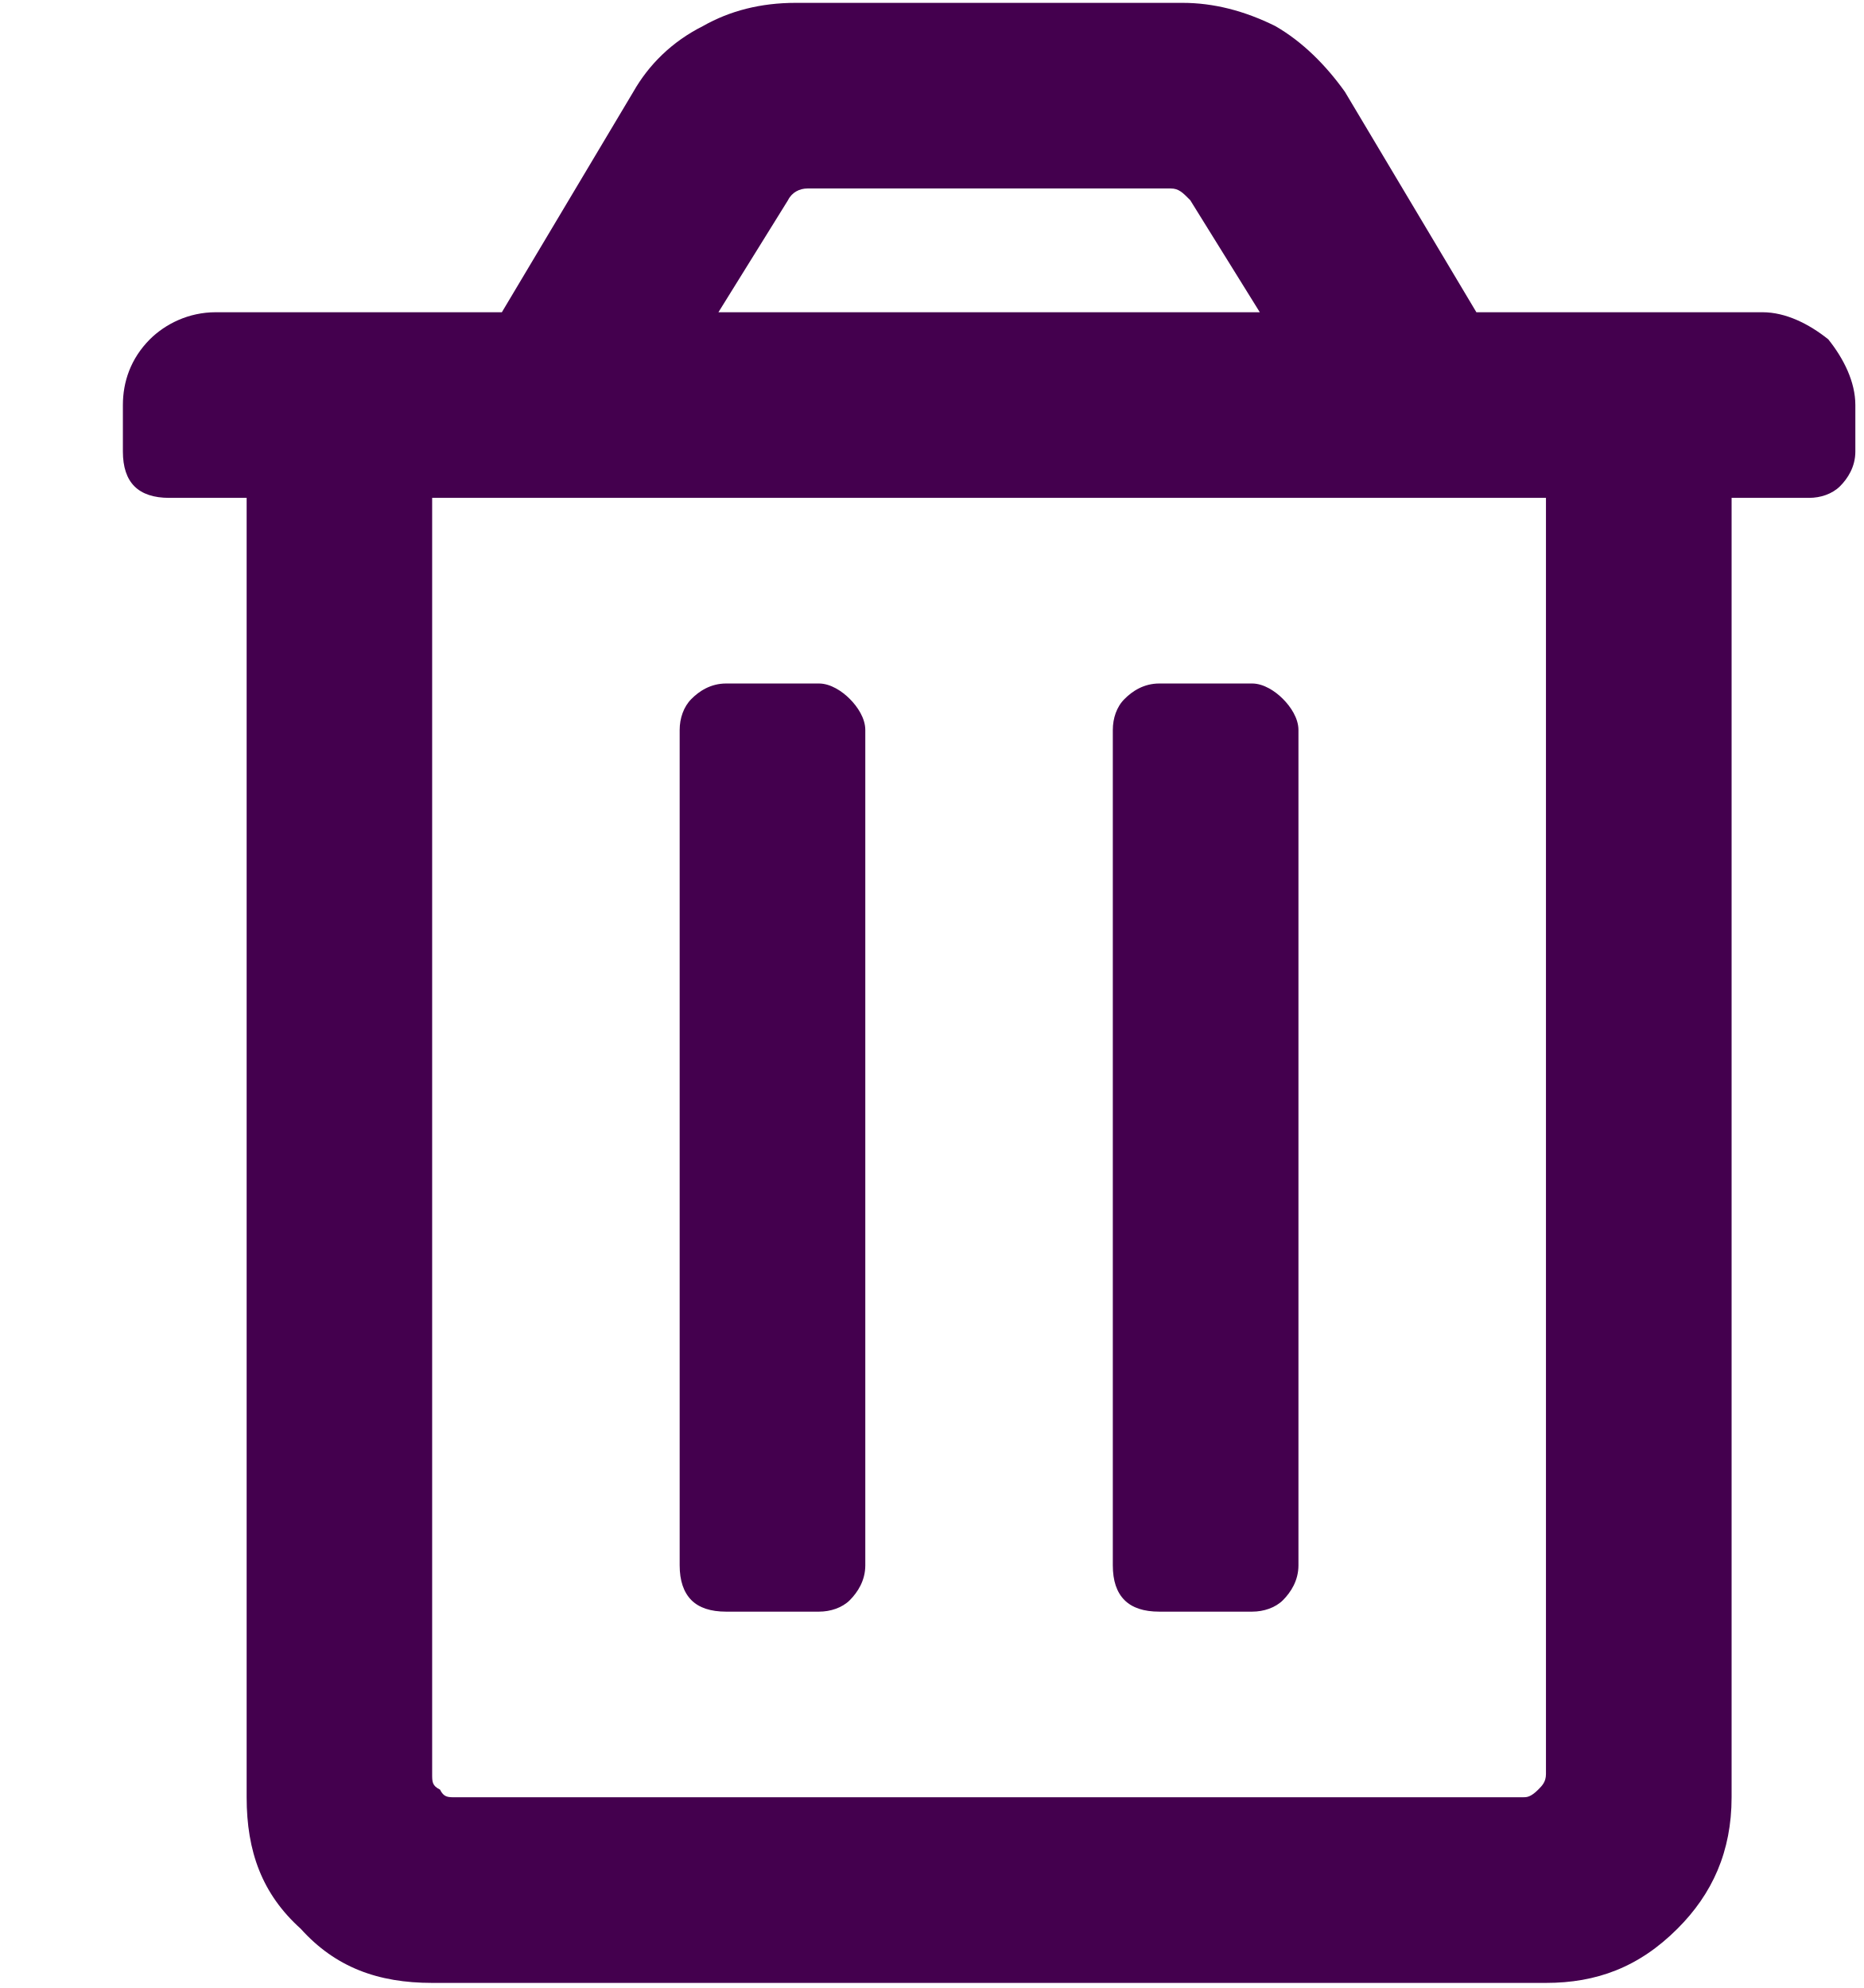
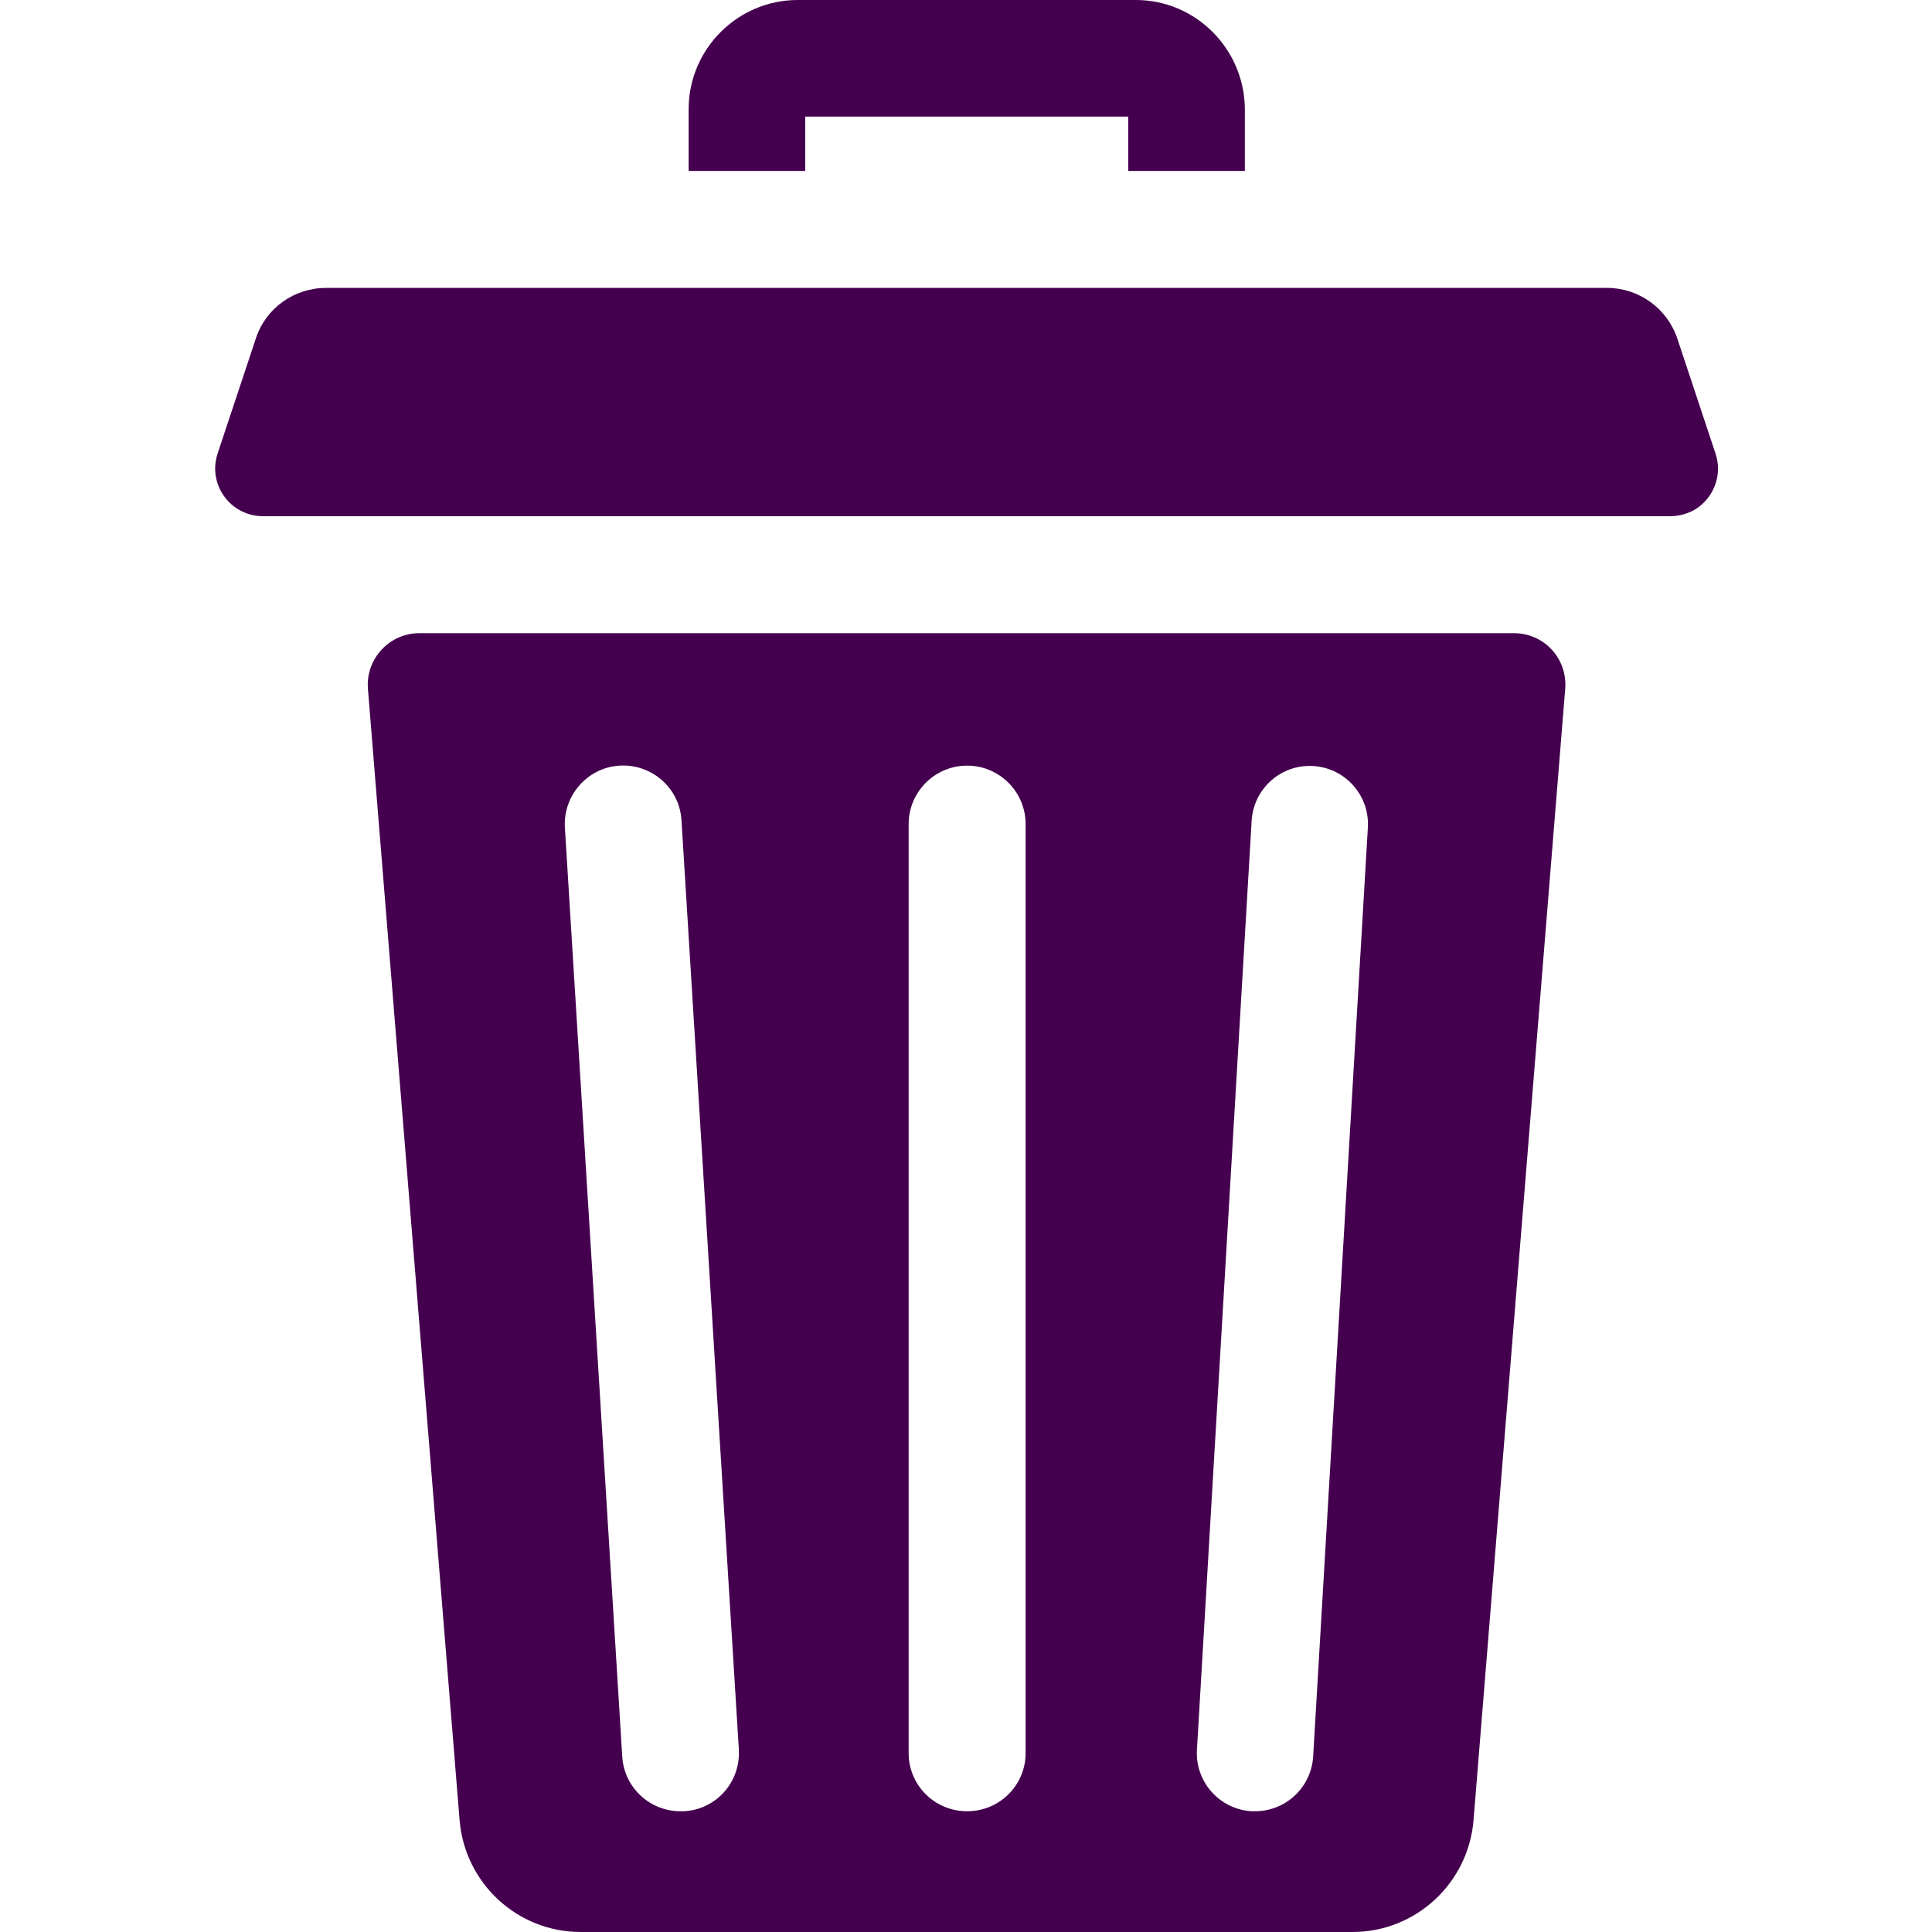
- <svg xmlns="http://www.w3.org/2000/svg" width="15" height="16" viewBox="0 0 15 16" fill="none">
-   <path d="M6.964 5.875C6.964 5.781 6.902 5.688 6.84 5.626C6.778 5.563 6.684 5.501 6.591 5.501H5.844C5.719 5.501 5.626 5.563 5.564 5.626C5.502 5.688 5.47 5.781 5.47 5.875V12.598C5.47 12.722 5.502 12.815 5.564 12.878C5.626 12.94 5.719 12.971 5.844 12.971H6.591C6.684 12.971 6.778 12.94 6.84 12.878C6.902 12.815 6.964 12.722 6.964 12.598V5.875ZM10.077 5.501C10.17 5.501 10.264 5.563 10.326 5.626C10.388 5.688 10.45 5.781 10.45 5.875V12.598C10.45 12.722 10.388 12.815 10.326 12.878C10.264 12.94 10.17 12.971 10.077 12.971H9.33C9.205 12.971 9.112 12.94 9.05 12.878C8.987 12.815 8.956 12.722 8.956 12.598V5.875C8.956 5.781 8.987 5.688 9.05 5.626C9.112 5.563 9.205 5.501 9.33 5.501H10.077ZM14.185 2.513H11.882L10.824 0.739C10.668 0.521 10.481 0.335 10.264 0.21C10.014 0.086 9.766 0.023 9.517 0.023H6.404C6.124 0.023 5.875 0.086 5.657 0.21C5.408 0.335 5.221 0.521 5.097 0.739L4.039 2.513H1.736C1.518 2.513 1.331 2.607 1.206 2.731C1.051 2.887 0.989 3.074 0.989 3.26V3.634C0.989 3.758 1.02 3.852 1.082 3.914C1.144 3.976 1.238 4.007 1.362 4.007H1.985V14.465C1.985 14.901 2.109 15.243 2.42 15.523C2.7 15.834 3.043 15.959 3.478 15.959H12.442C12.847 15.959 13.189 15.834 13.5 15.523C13.781 15.243 13.936 14.901 13.936 14.465V4.007H14.559C14.652 4.007 14.745 3.976 14.808 3.914C14.87 3.852 14.932 3.758 14.932 3.634V3.26C14.932 3.074 14.839 2.887 14.714 2.731C14.559 2.607 14.372 2.513 14.185 2.513ZM5.782 2.513L6.342 1.611C6.373 1.548 6.435 1.517 6.498 1.517H9.423C9.485 1.517 9.517 1.548 9.579 1.611L10.139 2.513H5.782ZM12.442 4.007V14.278C12.442 14.341 12.411 14.372 12.38 14.403C12.318 14.465 12.287 14.465 12.255 14.465H3.665C3.603 14.465 3.572 14.465 3.541 14.403C3.478 14.372 3.478 14.341 3.478 14.278V4.007H12.442Z" fill="#44004E" />
+ <svg xmlns="http://www.w3.org/2000/svg" version="1.1" id="Layer_1" x="0px" y="0px" viewBox="0 0 512 512" style="enable-background:new 0 0 512 512;" xml:space="preserve">
+   <style type="text/css">
+ 	.st0{fill:#44004E;}
+ </style>
+   <path class="st0" d="M213.4,30.9h85.6v14.4h30.9V28.9C329.8,13,316.9,0,301,0h-89.6c-15.9,0-28.9,13-28.9,28.9v16.4h30.9V30.9z" />
+   <path class="st0" d="M401.2,167.8H111.1c-7.9,0-14.2,6.8-13.6,14.7l24.3,299.9c1.4,16.7,15.3,29.6,32.1,29.6h204.5  c16.8,0,30.7-12.9,32.1-29.6l24.3-299.9C415.4,174.5,409.2,167.8,401.2,167.8z M181.3,480c-0.3,0-0.6,0-1,0  c-8.1,0-14.9-6.3-15.4-14.5l-15.2-246.2c-0.5-8.5,6-15.9,14.5-16.4c8.5-0.5,15.9,5.9,16.4,14.5l15.2,246.2  C196.3,472.2,189.9,479.5,181.3,480z M271.8,464.6c0,8.5-6.9,15.4-15.5,15.4s-15.5-6.9-15.5-15.4V218.4c0-8.5,6.9-15.5,15.5-15.5  c8.5,0,15.5,6.9,15.5,15.5V464.6z M362.5,219.3L348,465.5c-0.5,8.2-7.3,14.5-15.4,14.5c-0.3,0-0.6,0-0.9,0  c-8.5-0.5-15-7.8-14.5-16.3l14.5-246.2c0.5-8.5,7.8-15,16.3-14.5C356.5,203.5,363,210.8,362.5,219.3z" />
+   <path class="st0" d="M454.6,120.1l-10.1-30.4c-2.7-8-10.2-13.4-18.6-13.4H86.4c-8.5,0-16,5.4-18.6,13.4l-10.1,30.4  c-2,5.9,0.6,11.9,5.3,14.8c1.9,1.2,4.2,1.9,6.8,1.9h372.8c2.5,0,4.8-0.7,6.8-1.9C454.1,131.9,456.6,125.9,454.6,120.1z" />
</svg>
